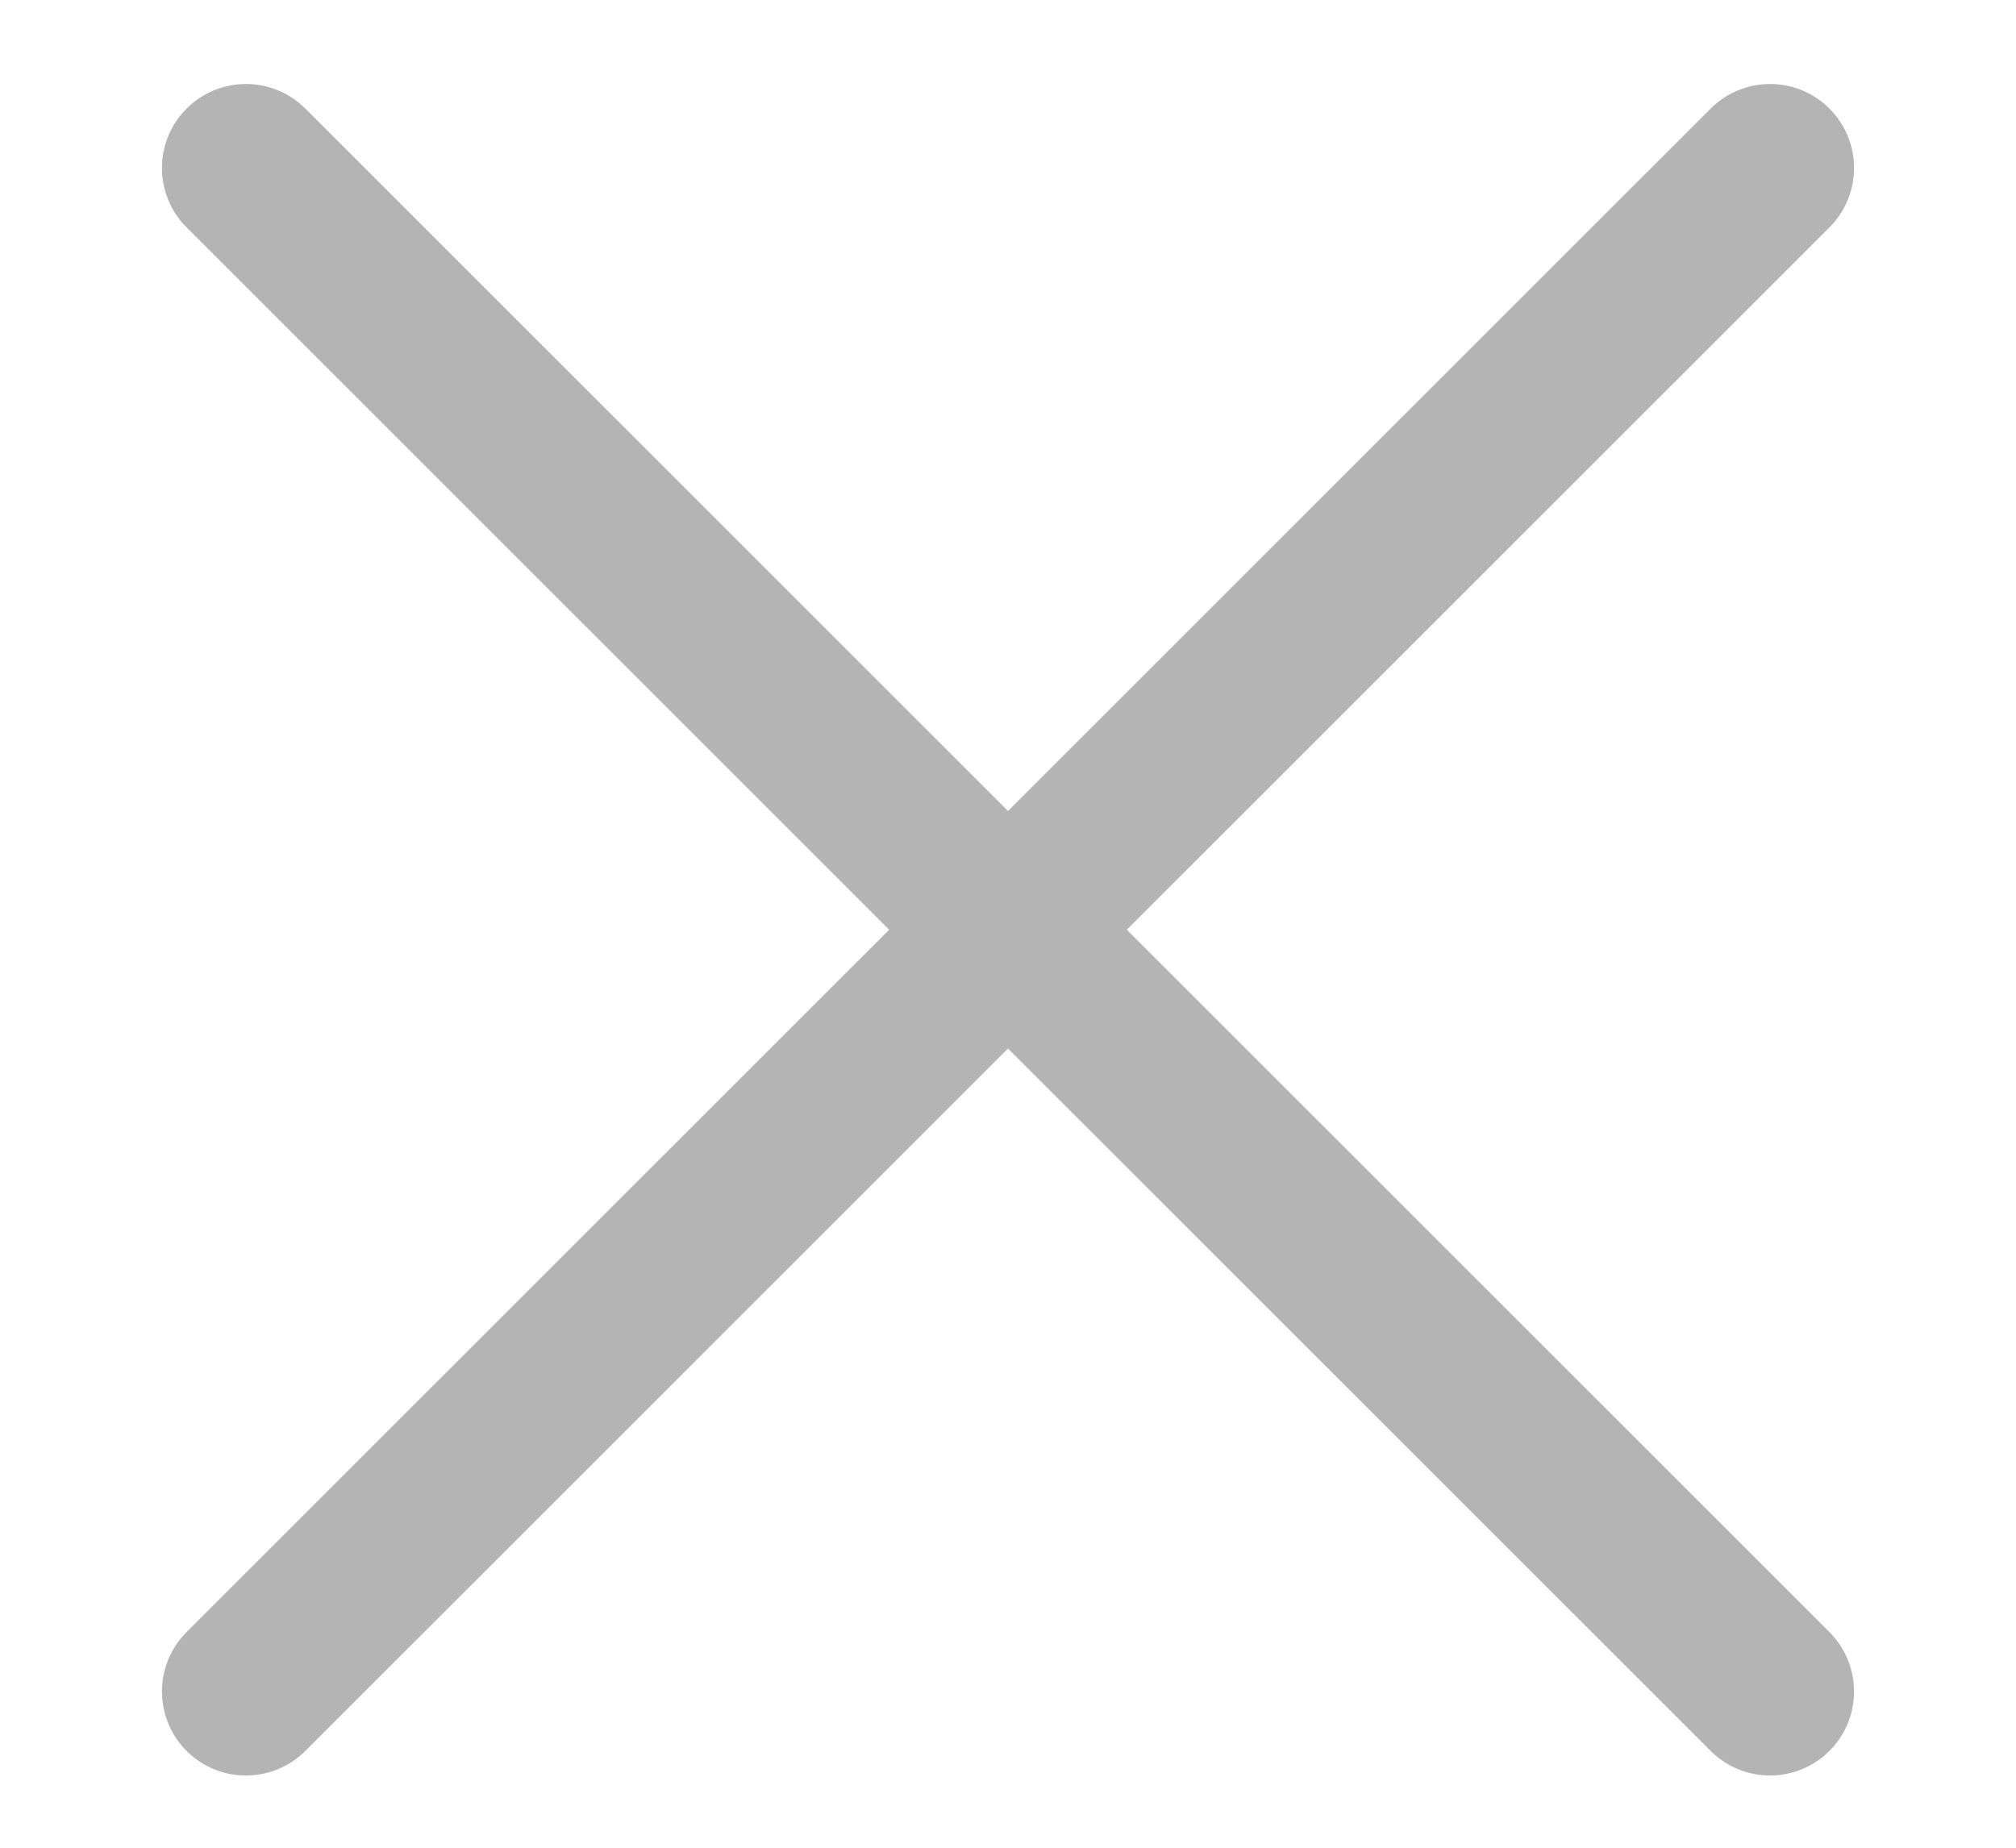
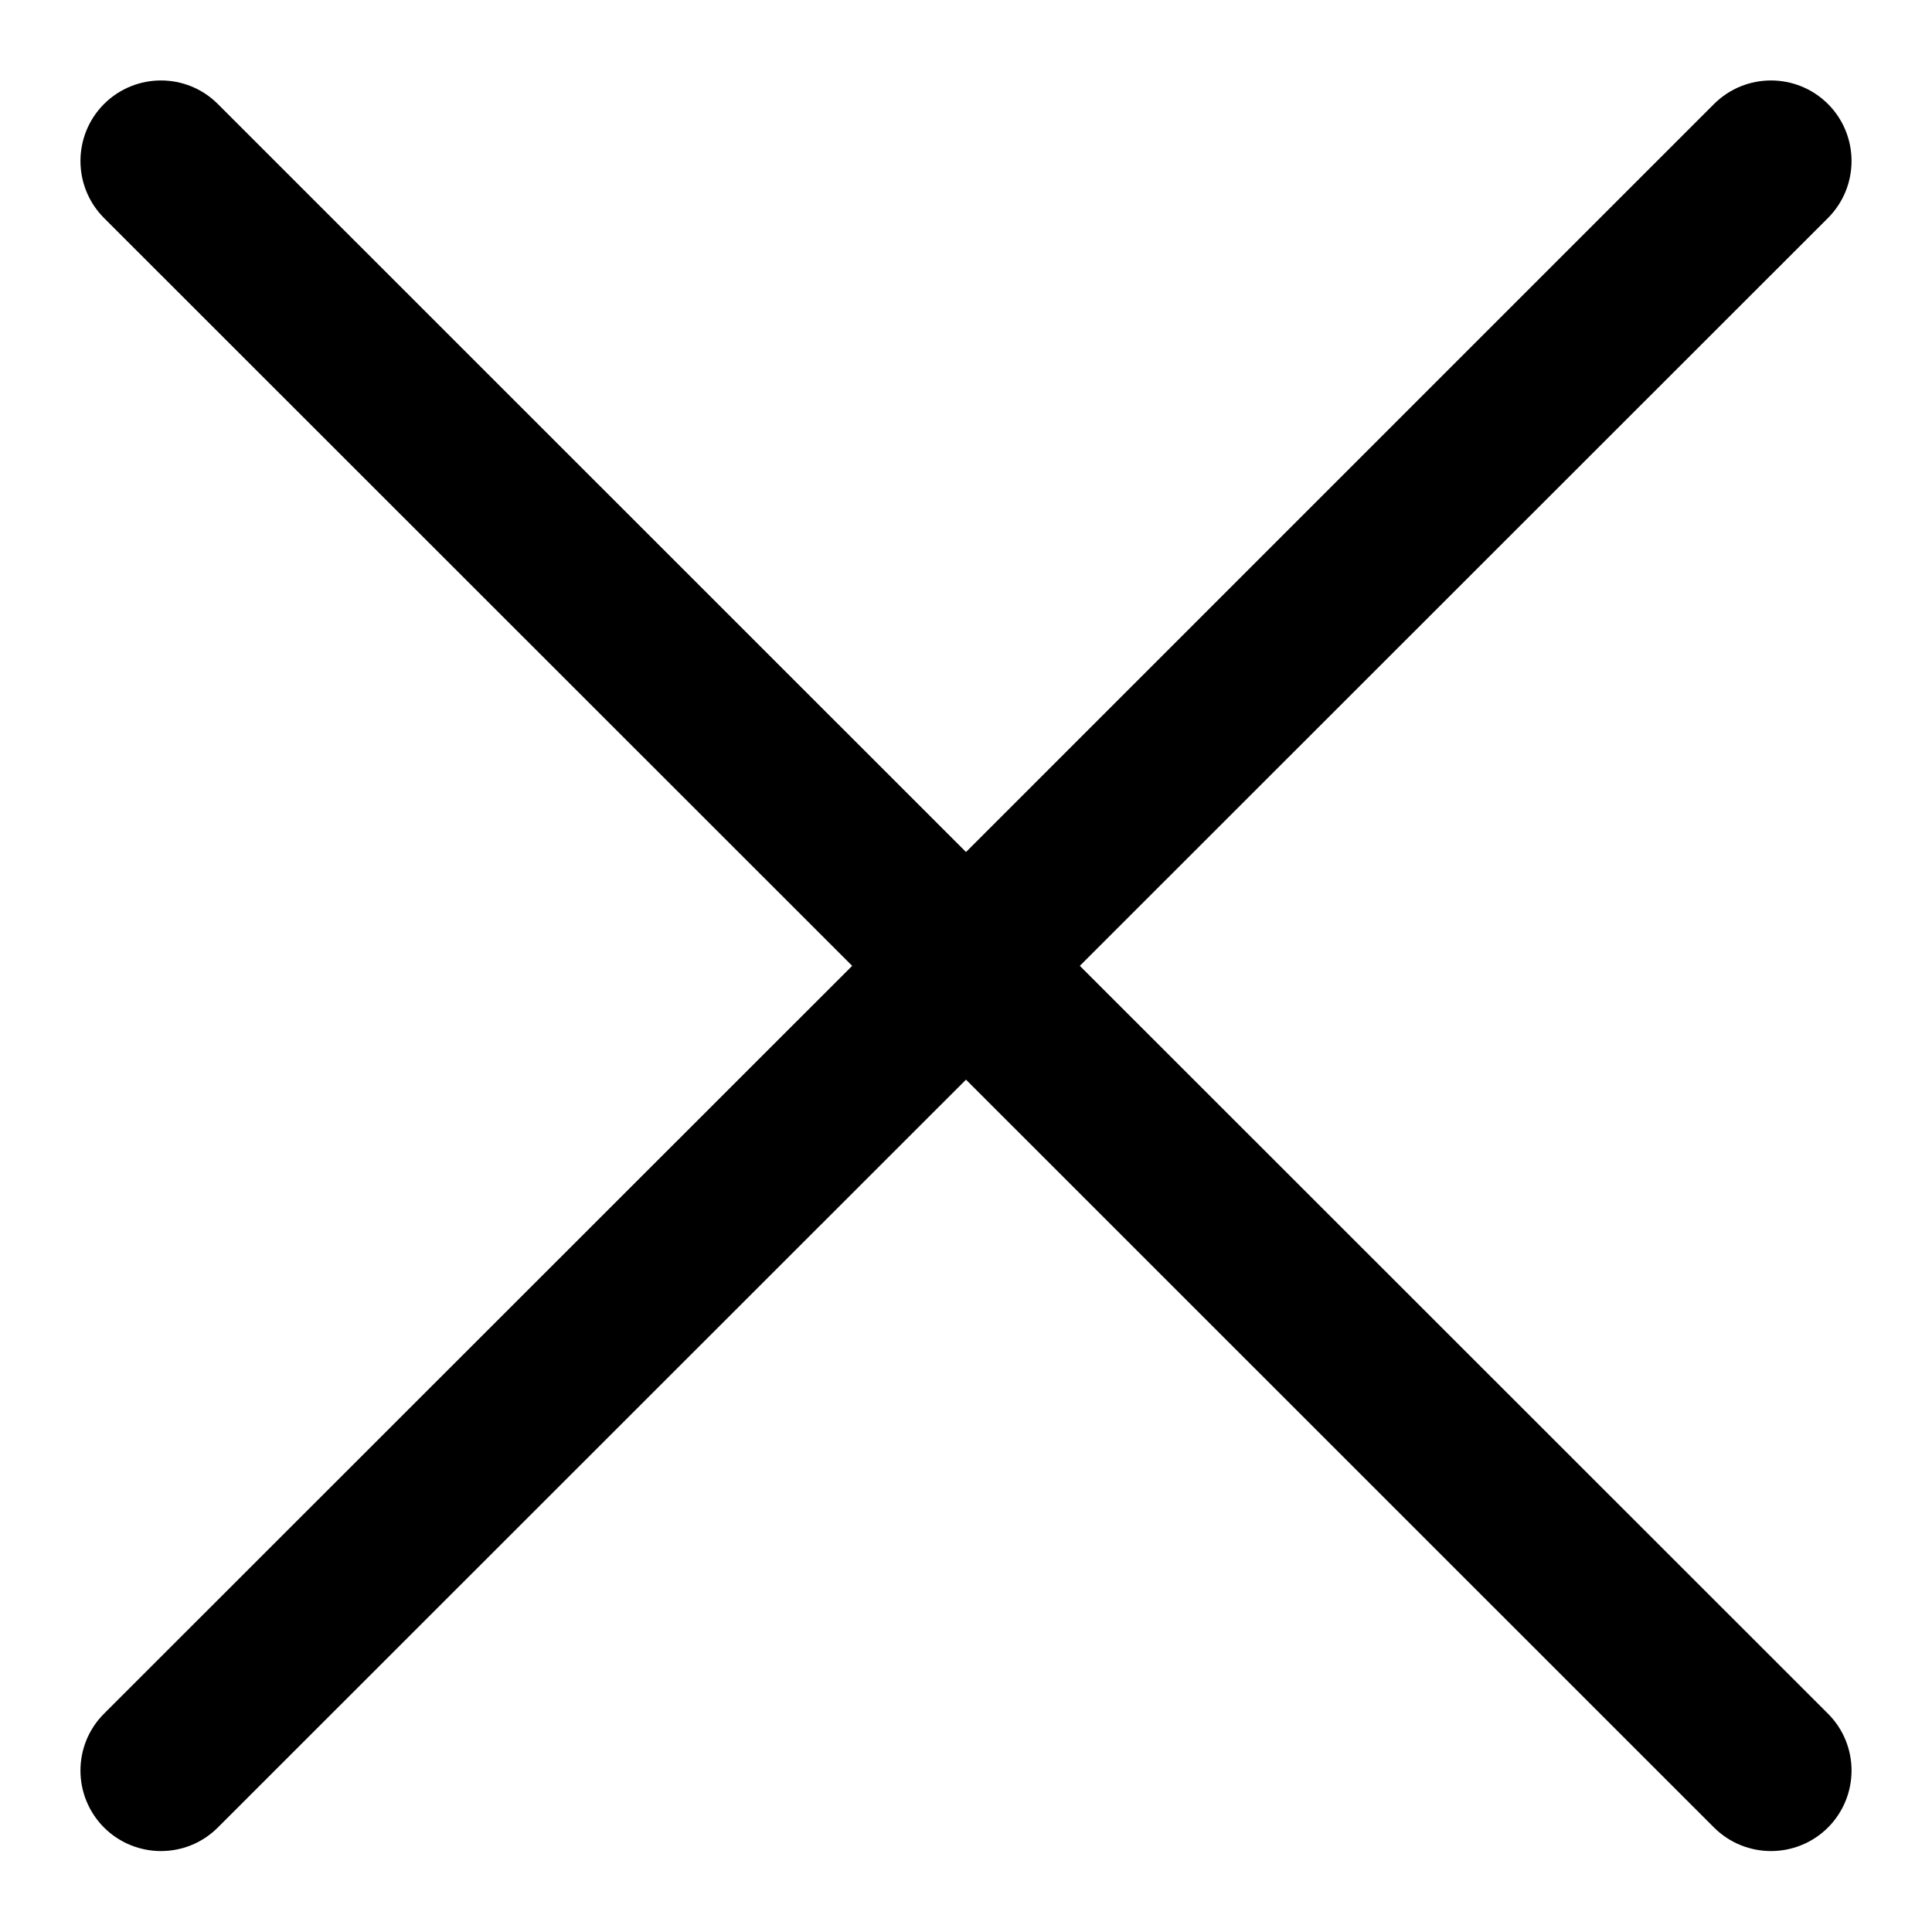
- <svg xmlns="http://www.w3.org/2000/svg" width="12" height="11" viewBox="0 0 12 11" fill="none">
-   <path d="M1.464 10.07L10.536 1M1.464 1L10.536 10.07" stroke="#B4B4B4" stroke-linecap="round" />
+ <svg xmlns="http://www.w3.org/2000/svg" width="12" height="12" viewBox="0 0 12 12" fill="none">
+   <path fill-rule="evenodd" clip-rule="evenodd" d="M0.646 0.646C0.842 0.451 1.158 0.451 1.353 0.646L6 5.292L10.646 0.646C10.842 0.451 11.158 0.451 11.354 0.646C11.549 0.842 11.549 1.158 11.354 1.354L6.707 5.999L11.354 10.644C11.549 10.839 11.549 11.155 11.354 11.351C11.158 11.546 10.842 11.546 10.646 11.351L6 6.706L1.353 11.351C1.158 11.546 0.842 11.546 0.646 11.351C0.451 11.155 0.451 10.839 0.646 10.644L5.293 5.999L0.646 1.354C0.451 1.158 0.451 0.842 0.646 0.646Z" fill="black" />
</svg>
